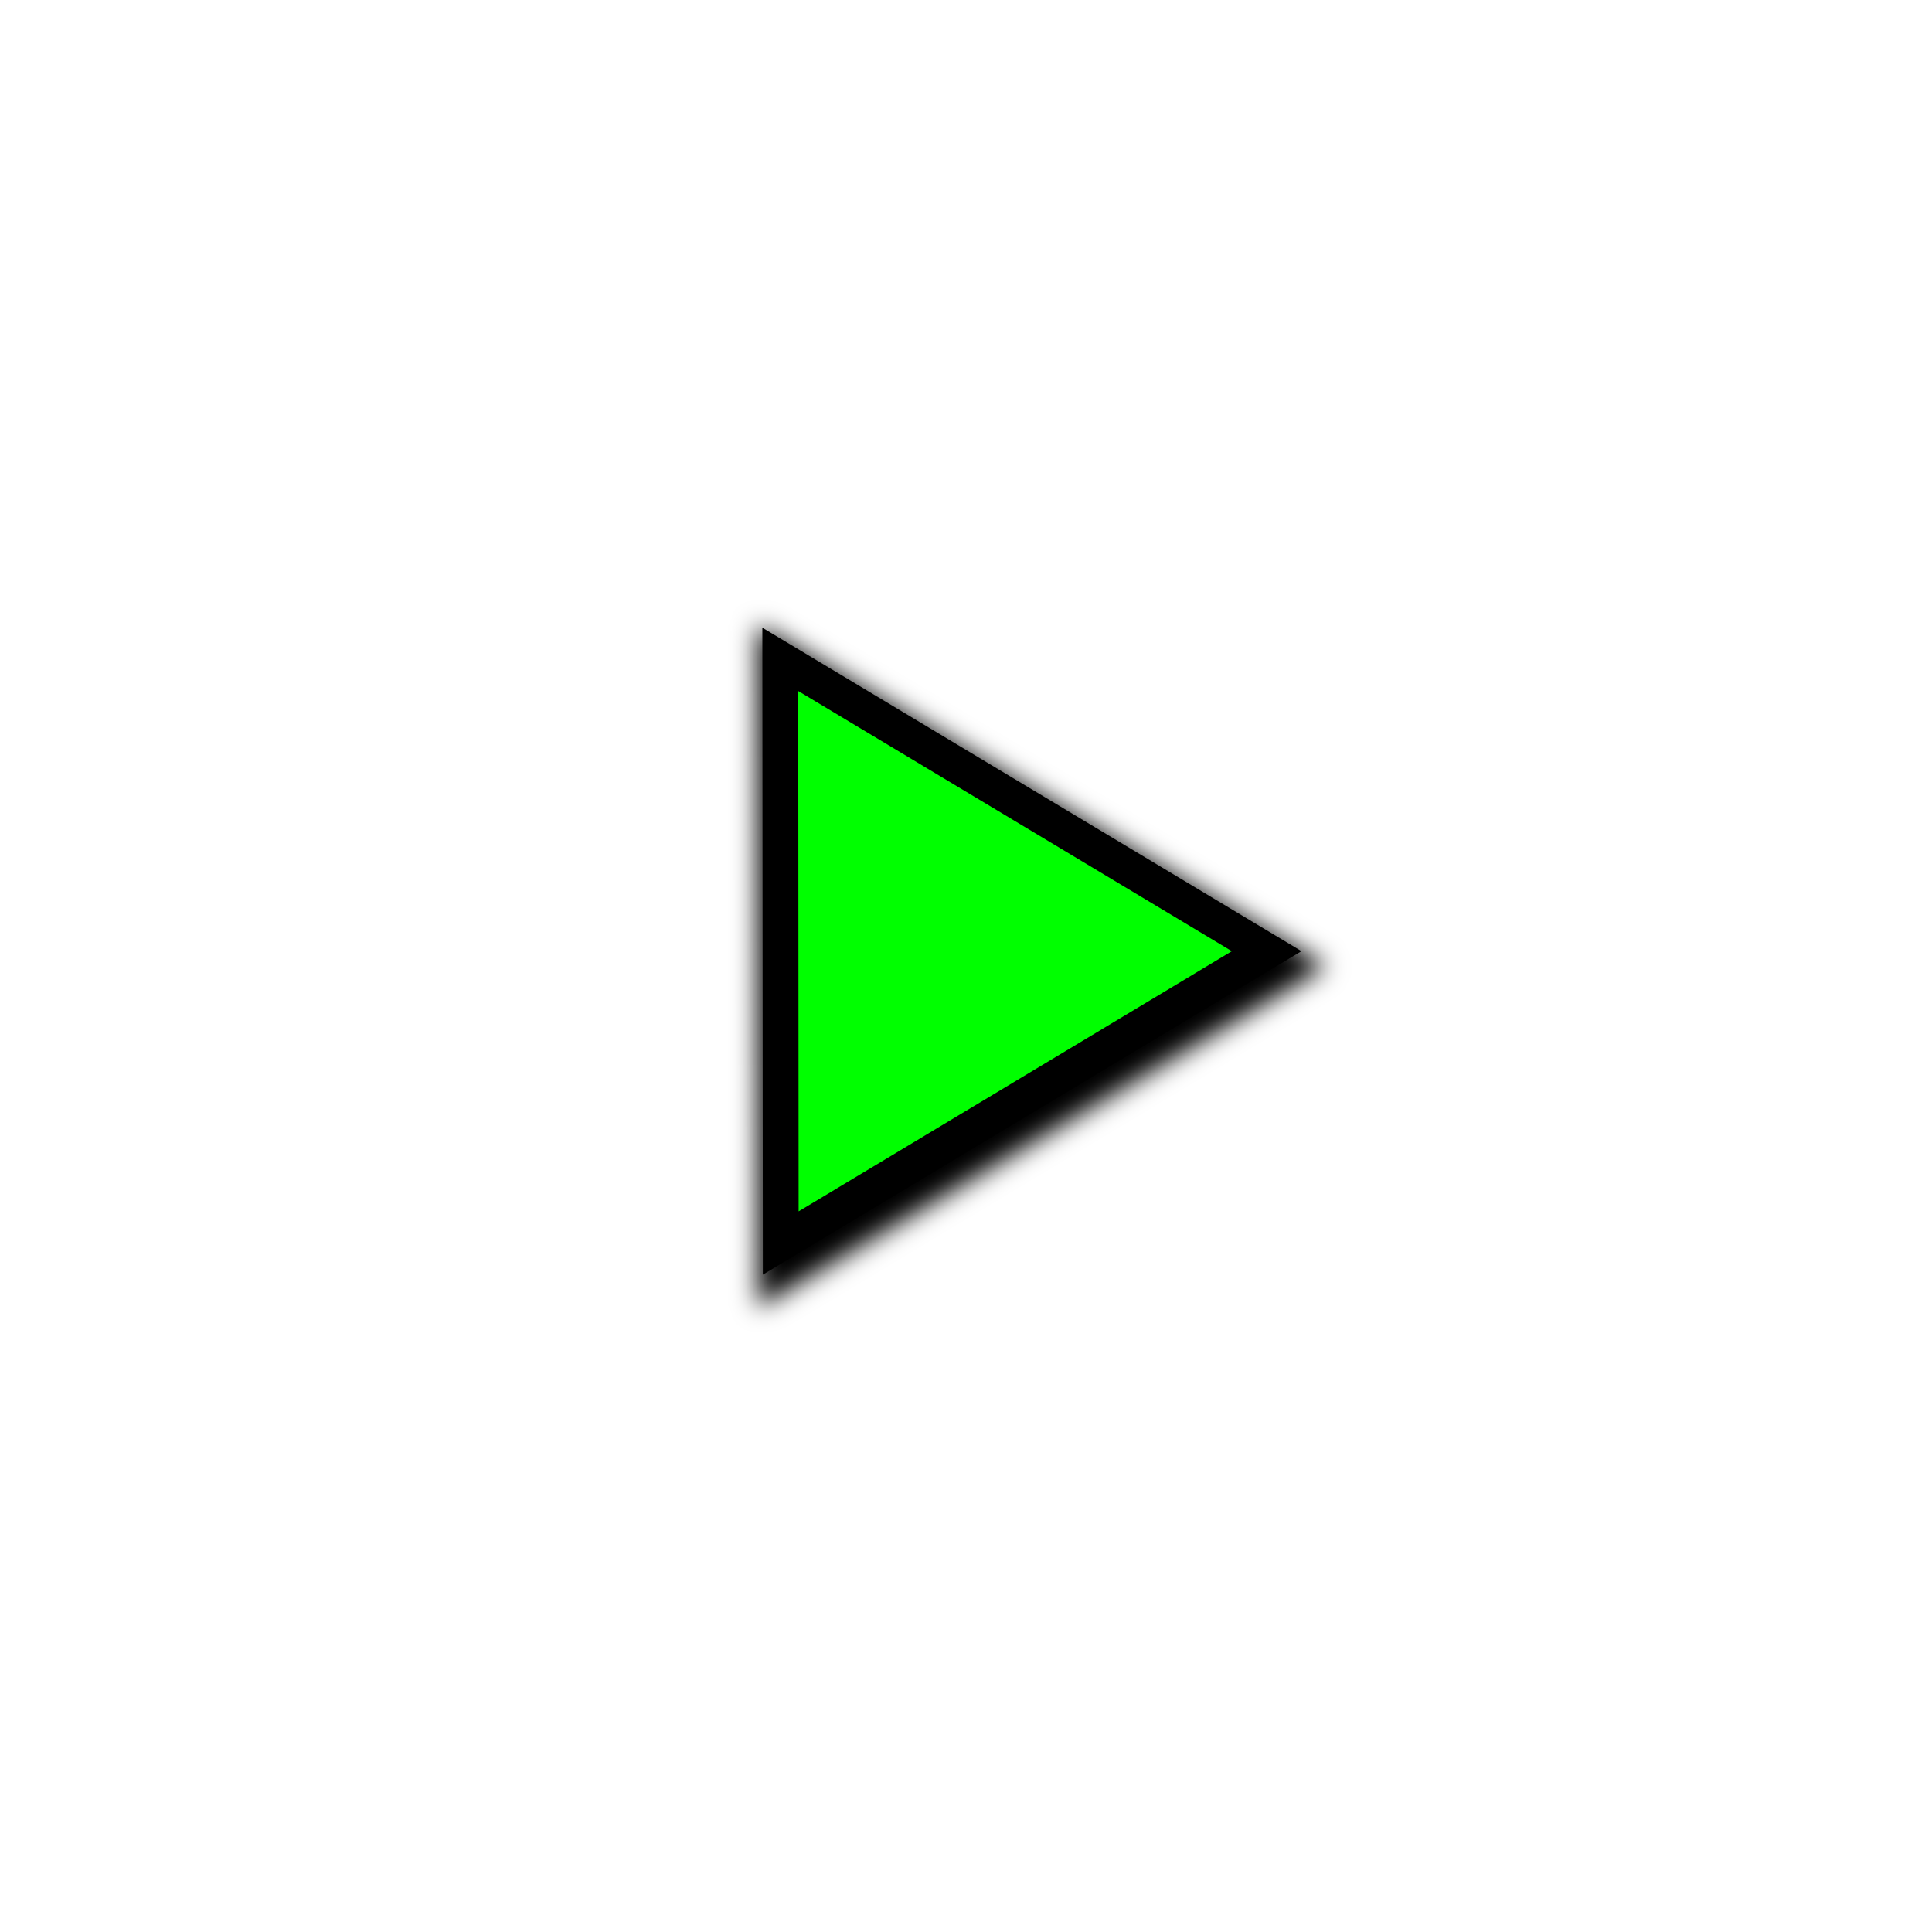
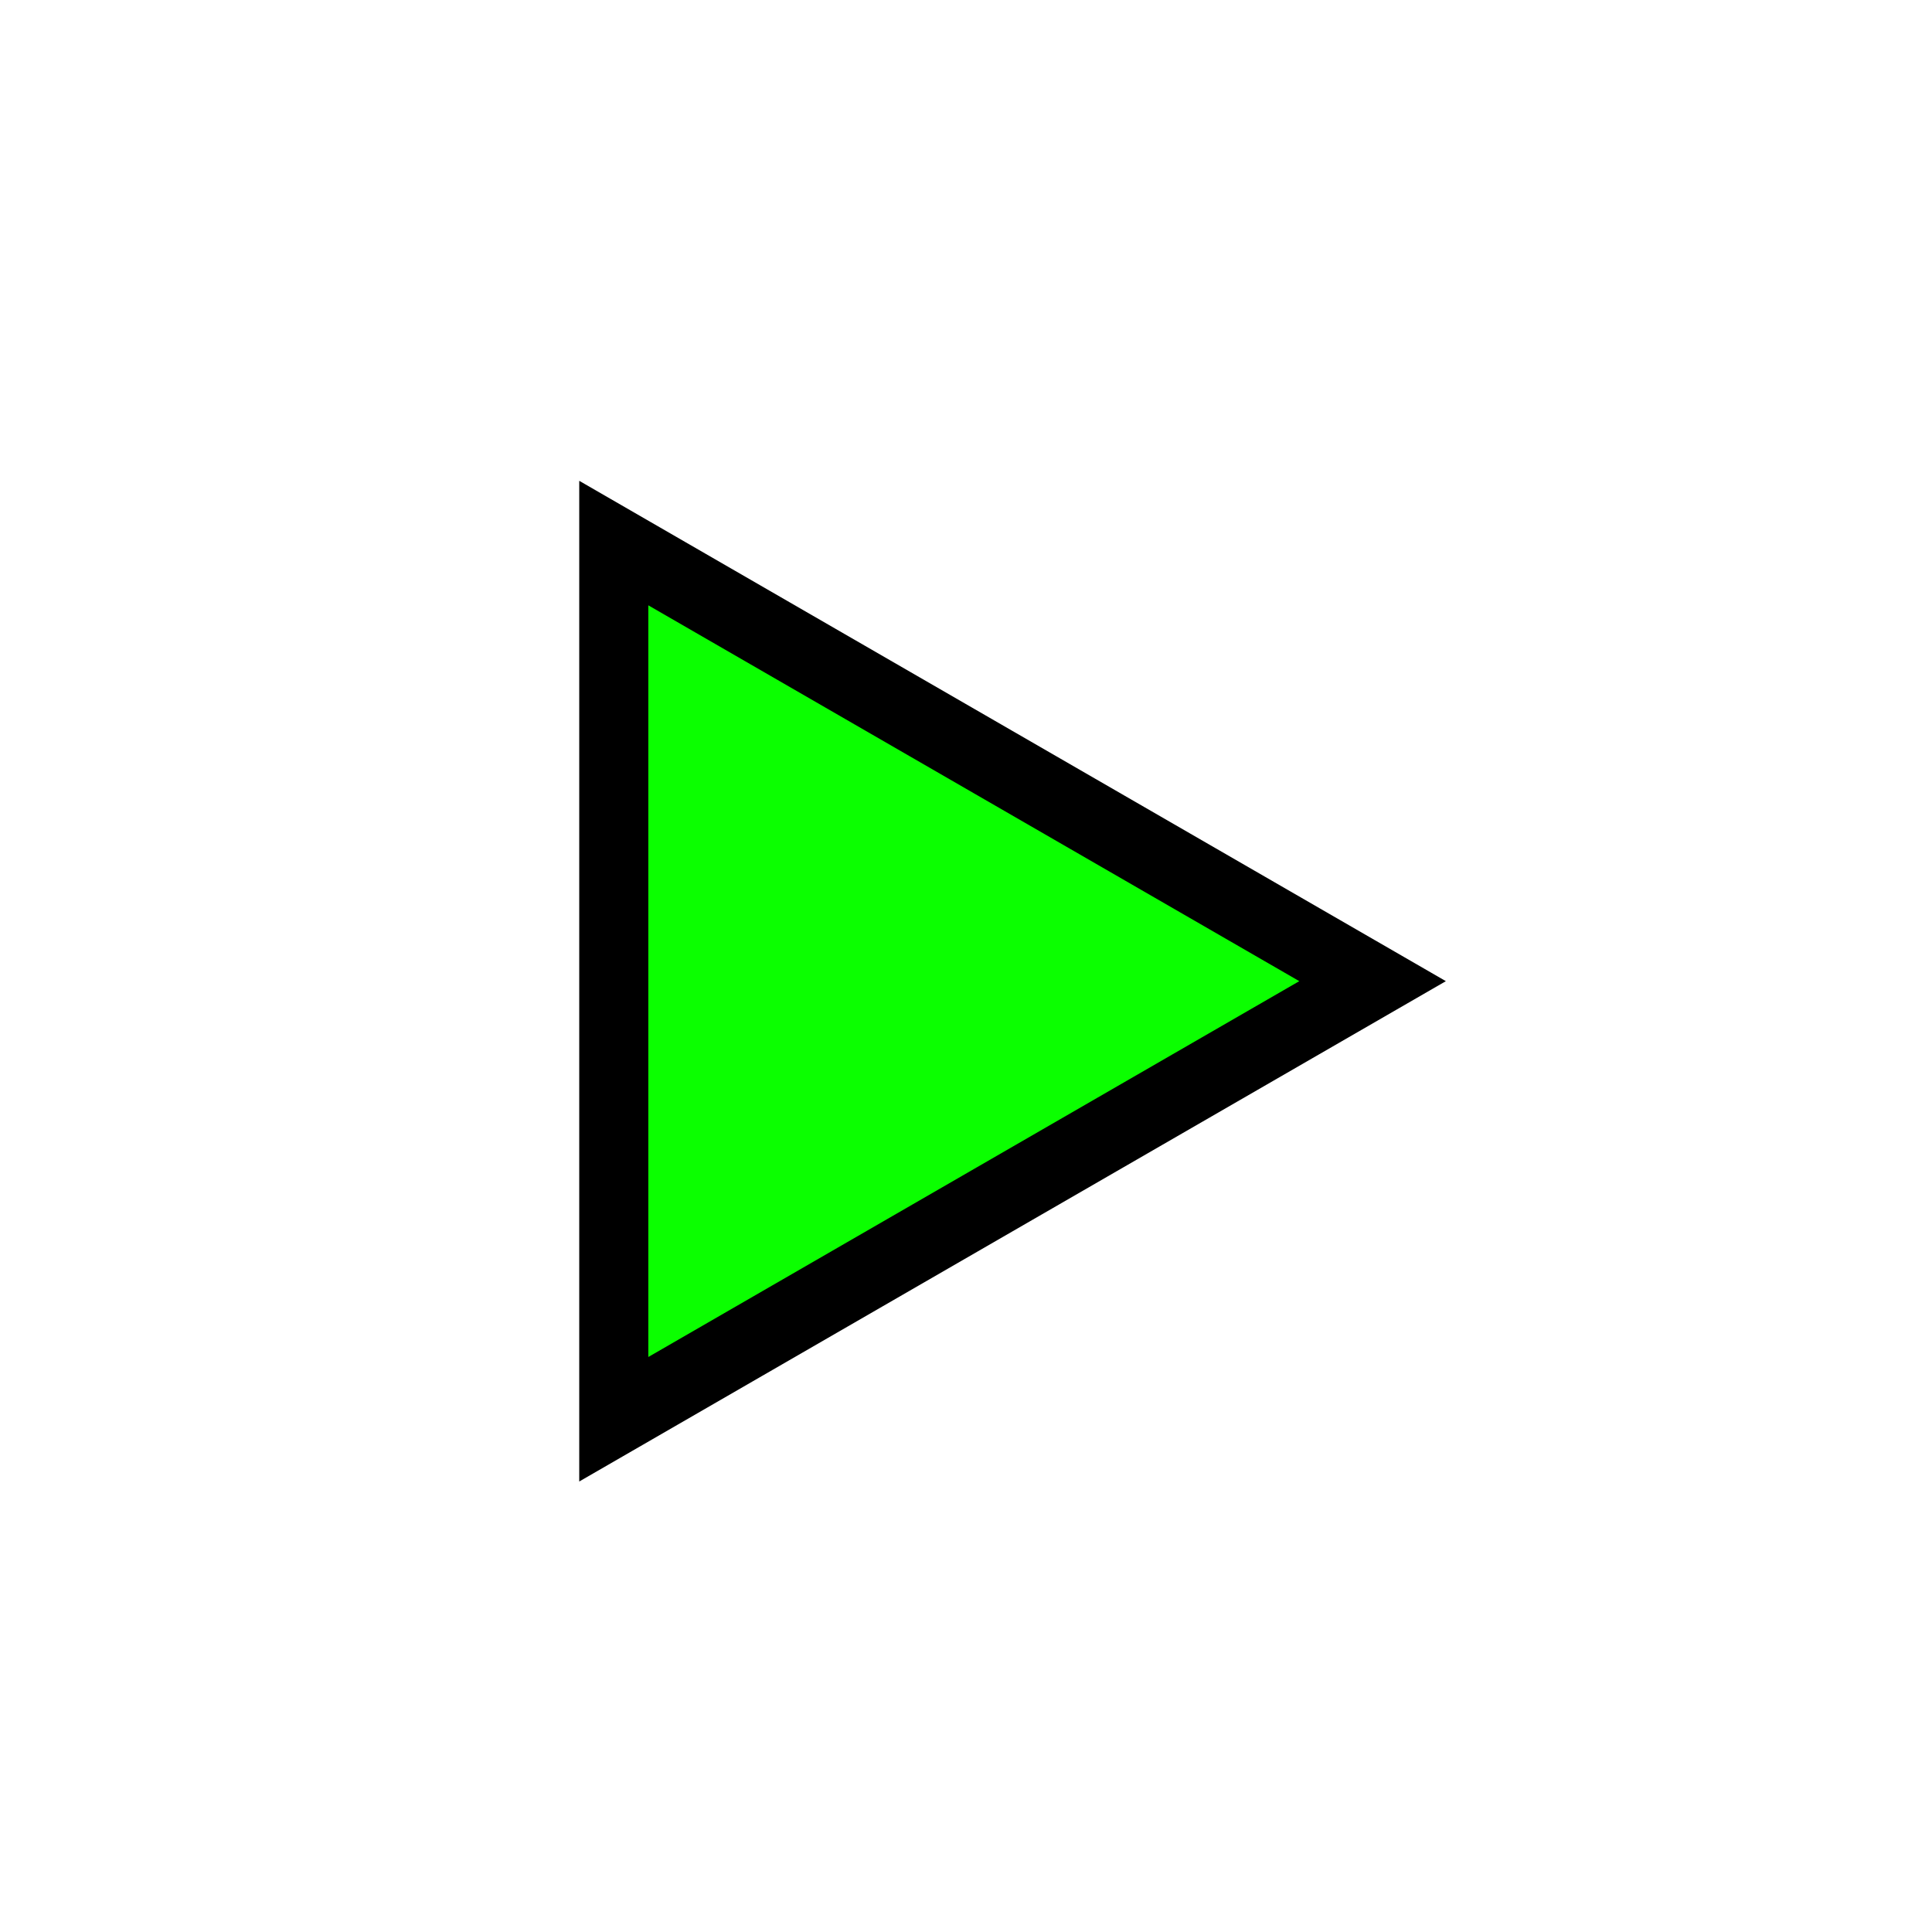
<svg xmlns="http://www.w3.org/2000/svg" xmlns:xlink="http://www.w3.org/1999/xlink" contentScriptType="text/ecmascript" width="400" zoomAndPan="magnify" contentStyleType="text/css" height="400" viewBox="0 0 400.0 400.0" preserveAspectRatio="xMidYMid meet" version="1.0" id="svg2079">
  <defs id="defs2081">
    <linearGradient id="linearGradient3744">
      <stop style="stop-color:white;stop-opacity:1;" offset="0" id="stop3746" />
      <stop id="stop3748" offset="0" style="stop-color:white;stop-opacity:0.784;" />
      <stop style="stop-color:white;stop-opacity:0.309;" offset="0.5" id="stop3752" />
      <stop style="stop-color:white;stop-opacity:0;" offset="1" id="stop3750" />
    </linearGradient>
    <linearGradient id="linearGradient3716">
      <stop style="stop-color:#ed1ee6;stop-opacity:1" offset="0" id="stop3718" />
      <stop style="stop-color:#a1a1a1;stop-opacity:0;" offset="1" id="stop3720" />
    </linearGradient>
    <linearGradient id="linearGradient6119">
      <stop style="stop-color:lime;stop-opacity:1;" offset="0" id="stop6121" />
      <stop id="stop6123" offset="0.464" style="stop-color:white;stop-opacity:1;" />
      <stop style="stop-color:black;stop-opacity:1;" offset="1" id="stop6125" />
    </linearGradient>
    <linearGradient id="linearGradient6065">
      <stop style="stop-color:fuchsia;stop-opacity:0;" offset="0" id="stop6067" />
      <stop id="stop6075" offset="0" style="stop-color:#ff7fff;stop-opacity:0;" />
      <stop id="stop6069" offset="0.696" style="stop-color:white;stop-opacity:0;" />
      <stop style="stop-color:#7fff7f;stop-opacity:0;" offset="0.696" id="stop6073" />
      <stop style="stop-color:lime;stop-opacity:0;" offset="1" id="stop6071" />
    </linearGradient>
    <linearGradient id="linearGradient5993">
      <stop id="stop5995" offset="0" style="stop-color:white;stop-opacity:1;" />
      <stop style="stop-color:white;stop-opacity:0.749;" offset="0.43" id="stop3742" />
      <stop id="stop3065" offset="0.684" style="stop-color:white;stop-opacity:0.918;" />
      <stop id="stop5997" offset="1" style="stop-color:white;stop-opacity:0;" />
    </linearGradient>
    <linearGradient id="linearGradient5887">
      <stop id="stop5889" offset="0" style="stop-color:white;stop-opacity:1;" />
      <stop id="stop5891" offset="1" style="stop-color:#ff8080;stop-opacity:0;" />
    </linearGradient>
    <linearGradient id="linearGradient2805">
      <stop style="stop-color:white;stop-opacity:1;" offset="0" id="stop2807" />
      <stop id="stop5935" offset="0.25" style="stop-color:white;stop-opacity:0.722;" />
      <stop id="stop5927" offset="0.5" style="stop-color:white;stop-opacity:0.495;" />
      <stop style="stop-color:white;stop-opacity:0.435;" offset="0" id="stop5933" />
      <stop style="stop-color:white;stop-opacity:0.598;" offset="0.625" id="stop5931" />
      <stop style="stop-color:white;stop-opacity:0.247;" offset="0.92" id="stop5929" />
      <stop style="stop-color:white;stop-opacity:0;" offset="1" id="stop2809" />
    </linearGradient>
    <linearGradient id="linearGradient2779">
      <stop style="stop-color:black;stop-opacity:1;" offset="0" id="stop2781" />
      <stop style="stop-color:black;stop-opacity:0;" offset="1" id="stop2783" />
    </linearGradient>
    <linearGradient id="linearGradient3312">
      <stop style="stop-color:white;stop-opacity:1;" offset="0" id="stop3322" />
      <stop style="stop-color:#c30000;stop-opacity:0;" offset="1" id="stop3316" />
    </linearGradient>
    <filter x="0" y="0" width="450" filterUnits="userSpaceOnUse" xlink:type="simple" xlink:actuate="onLoad" id="MyFilter" height="400" xlink:show="other">
      <feGaussianBlur stdDeviation="14" in="SourceAlpha" result="blur" id="feGaussianBlur2084" />
      <feOffset dx="14" dy="14" in="blur" result="offsetBlur" id="feOffset2086" />
      <feSpecularLighting specularConstant=".2" specularExponent="20" result="specOut" in="blur" surfaceScale="5" lighting-color="#bbbbbb" id="feSpecularLighting2088">
        <fePointLight x="-5000" y="-10000" z="20000" id="fePointLight2090" />
      </feSpecularLighting>
      <feComposite in2="SourceAlpha" operator="in" in="specOut" result="specOut" id="feComposite2092" />
      <feComposite result="litPaint" in="SourceGraphic" k1="0" k2="1" k3="1" k4="0" in2="specOut" operator="arithmetic" id="feComposite2094" />
      <feMerge id="feMerge2096">
        <feMergeNode in="offsetBlur" id="feMergeNode2098" />
        <feMergeNode in="litPaint" id="feMergeNode2100" />
      </feMerge>
    </filter>
    <radialGradient gradientTransform="" id="radial0" gradientUnits="objectBoundingBox" spreadMethod="repeat" xlink:show="other" xlink:type="simple" r="50%" cx="50%" fx="50%" cy="50%" fy="50%" xlink:actuate="onLoad">
      <stop style="stop-color:white;stop-opacity:1;" offset="0" id="stop2103" />
      <stop id="stop3328" offset="0" style="stop-color:white;stop-opacity:1;" />
      <stop style="stop-color:#ff9bff;stop-opacity:1;" offset="0.574" id="stop6085" />
      <stop id="stop6087" offset="0.787" style="stop-color:#e961e9;stop-opacity:0.66;" />
      <stop id="stop3324" offset="1" style="stop-color:black;stop-opacity:0;" />
    </radialGradient>
    <radialGradient gradientTransform="" id="radial1" gradientUnits="objectBoundingBox" spreadMethod="pad" xlink:show="other" xlink:type="simple" r="111%" cx="7%" fx="111%" cy="97%" fy="111%" xlink:actuate="onLoad">
      <stop style="stop-color:black;stop-opacity:0;" offset="0" id="stop2106" />
      <stop id="stop6147" offset="0.447" style="stop-color:black;stop-opacity:0;" />
      <stop style="stop-color:black;stop-opacity:1;" offset="0.61" id="stop2108" />
    </radialGradient>
    <radialGradient xlink:href="#linearGradient5993" id="radialGradient5991" cx="207.391" cy="167.11" fx="207.391" fy="167.11" r="163.203" gradientTransform="matrix(1.184344,0,0,1.308737,-35.03059,-39.8183)" gradientUnits="userSpaceOnUse" />
    <radialGradient xlink:href="#linearGradient5993" id="radialGradient6009" cx="231.082" cy="330.921" fx="231.082" fy="330.921" r="81.295" gradientTransform="matrix(0.716533,-1.089934e-7,1.149603e-7,1.145611,65.50429,-54.51422)" gradientUnits="userSpaceOnUse" />
    <radialGradient xlink:href="#linearGradient5993" id="radialGradient6052" cx="205.469" cy="162.031" fx="205.469" fy="162.031" r="142.75" gradientTransform="matrix(1.171807,1.360186e-6,-1.109273e-6,0.95161,-40.82304,-1.033424)" gradientUnits="userSpaceOnUse" />
-     <radialGradient xlink:href="#linearGradient6065" id="radialGradient6063" cx="204.844" cy="193.642" fx="204.844" fy="193.642" r="121.625" gradientTransform="matrix(1,-1.052607e-2,8.379972e-3,0.796116,-18.26571,39.79034)" gradientUnits="userSpaceOnUse" />
    <radialGradient xlink:href="#radial0" id="radialGradient6083" cx="229.802" cy="222.688" fx="229.802" fy="222.688" r="178.593" gradientUnits="userSpaceOnUse" />
    <radialGradient xlink:href="#linearGradient6119" id="radialGradient6097" cx="246.445" cy="285.419" fx="246.445" fy="285.419" r="97.938" gradientUnits="userSpaceOnUse" gradientTransform="matrix(0.851064,-2.333917e-7,1.040255e-7,0.886179,36.70454,32.48677)" />
    <radialGradient xlink:href="#linearGradient6119" id="radialGradient6135" cx="211.239" cy="146.514" fx="211.239" fy="146.514" r="151.068" gradientTransform="matrix(1,0,0,0.932203,0,9.933139)" gradientUnits="userSpaceOnUse" />
    <radialGradient xlink:href="#radial1" id="radialGradient2829" cx="165.243" cy="177.027" fx="165.243" fy="177.027" r="197.156" gradientTransform="matrix(1.85203,-2.57467e-3,6.932049e-7,1.940886,-142.8944,-171.1482)" gradientUnits="userSpaceOnUse" />
    <linearGradient xlink:href="#linearGradient3744" id="linearGradient3724" x1="206.118" y1="385.917" x2="206.118" y2="6.968" gradientUnits="userSpaceOnUse" />
    <linearGradient xlink:href="#linearGradient6119" id="linearGradient3063" x1="184.221" y1="129.327" x2="184.221" y2="262.4" gradientUnits="userSpaceOnUse" gradientTransform="matrix(-1.509688,0,0,1.324592,503.9564,-57.70753)" />
    <linearGradient xlink:href="#linearGradient3744" id="linearGradient8245" x1="193.726" y1="103.074" x2="193.726" y2="248.821" gradientUnits="userSpaceOnUse" gradientTransform="translate(0,12.67366)" />
-     <linearGradient xlink:href="#linearGradient3744" id="linearGradient8502" gradientUnits="userSpaceOnUse" x1="145.747" y1="103.979" x2="159.779" y2="156.485" />
-     <filter id="filter3231">
-       <feGaussianBlur stdDeviation="2.111" id="feGaussianBlur3233" />
-     </filter>
  </defs>
-   <path style="fill:url(#radialGradient6063);fill-opacity:1;stroke:none;stroke-width:16;stroke-miterlimit:4;stroke-dasharray:none;stroke-opacity:1" d="M 308.107,179.458 C 283.874,210.999 238.094,232.302 185.638,232.302 C 136.128,232.302 92.563,213.327 67.451,184.677 C 66.878,188.956 66.576,193.292 66.576,197.708 C 66.576,257.777 121.065,306.552 188.201,306.552 C 255.336,306.552 309.826,257.777 309.826,197.708 C 309.826,191.487 309.229,185.394 308.107,179.458 z " id="path6021" />
-   <path style="opacity:1;fill:url(#linearGradient8502);fill-opacity:1;stroke:none;stroke-width:18;stroke-miterlimit:4;stroke-dasharray:none;stroke-opacity:1" id="path8500" d="M 196.442 139.285 A 36.663 35.305 0 1 1  123.116,139.285 A 36.663 35.305 0 1 1  196.442 139.285 z" transform="translate(-348.0731,-171.0945)" />
-   <path style="fill:#000000;fill-rule:evenodd;stroke:#000000;stroke-width:1.045px;stroke-linecap:butt;stroke-linejoin:miter;stroke-opacity:1;filter:url(#filter3231)" d="M 136.717,191.79 L 231.64,134.781 L 231.724,248.799 L 136.717,191.79 z" id="path2457" transform="matrix(-1.220291,0,0,-1.220291,440.2747,434.0713)" />
-   <path id="path2459" d="M 262.245,196.934 L 161.642,257.354 L 161.552,136.514 L 262.245,196.934 z" style="fill:#00ff00;fill-rule:evenodd;stroke:#000000;stroke-width:7.419;stroke-linecap:butt;stroke-linejoin:miter;stroke-miterlimit:4;stroke-dasharray:none;stroke-opacity:1" />
+   <path transform="matrix(0,-0.7102358,-0.7102358,0,304.3767,-9.034479)" d="M -152.882,259.704 L -298.736,259.704 L -444.59,259.704 L -371.663,133.391 L -298.736,7.077 L -225.809,133.391 L -152.882,259.704 z" id="path3244" style="opacity:1;fill:#000000;fill-opacity:1;stroke:none;stroke-width:22;stroke-miterlimit:4;stroke-dasharray:none;stroke-opacity:1" />
+   <path style="opacity:1;fill:#0bff00;fill-opacity:1;stroke:none;stroke-width:22;stroke-miterlimit:4;stroke-dasharray:none;stroke-opacity:1" id="path3219" d="M -152.882,259.704 L -298.736,259.704 L -444.59,259.704 L -371.663,133.391 L -298.736,7.077 L -225.809,133.391 L -152.882,259.704 z" transform="matrix(0,-0.5335007,-0.5335007,0,272.7809,43.76275)" />
</svg>
